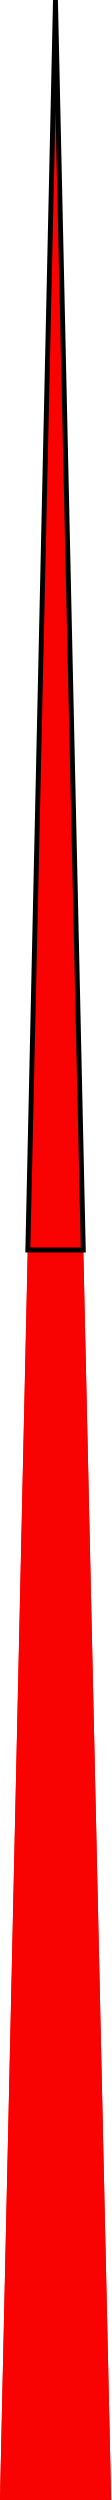
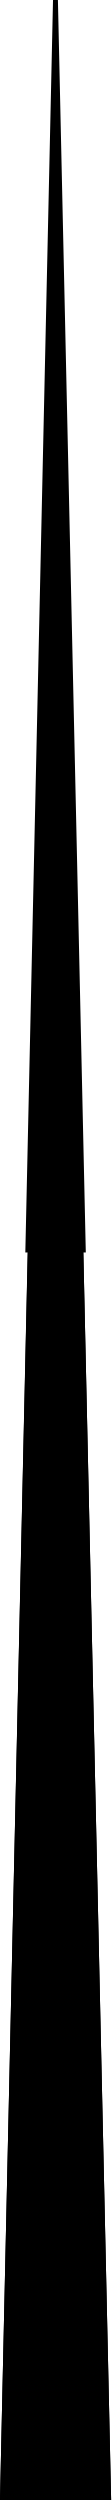
<svg xmlns="http://www.w3.org/2000/svg" id="图层_1" data-name="图层 1" viewBox="0 0 5.67 127.56">
  <defs>
-     <style>.cls-1,.cls-2{fill:#f80202;}.cls-2{stroke:#000;stroke-miterlimit:10;stroke-width:0.25px;}</style>
+     <style>.cls-1,.cls-2{fill:#000000;}.cls-2{stroke:#000;stroke-miterlimit:10;stroke-width:0.25px;}</style>
  </defs>
  <polygon class="cls-1" points="5.67 127.56 0 127.56 2.83 0 4.25 63.78 5.67 127.56" />
  <polygon class="cls-1" points="1.42 63.78 2.83 63.78 4.25 63.78 5.67 127.56 0 127.56 1.42 63.78" />
  <polygon class="cls-2" points="1.42 63.78 4.25 63.78 2.83 0 1.42 63.78" />
</svg>
